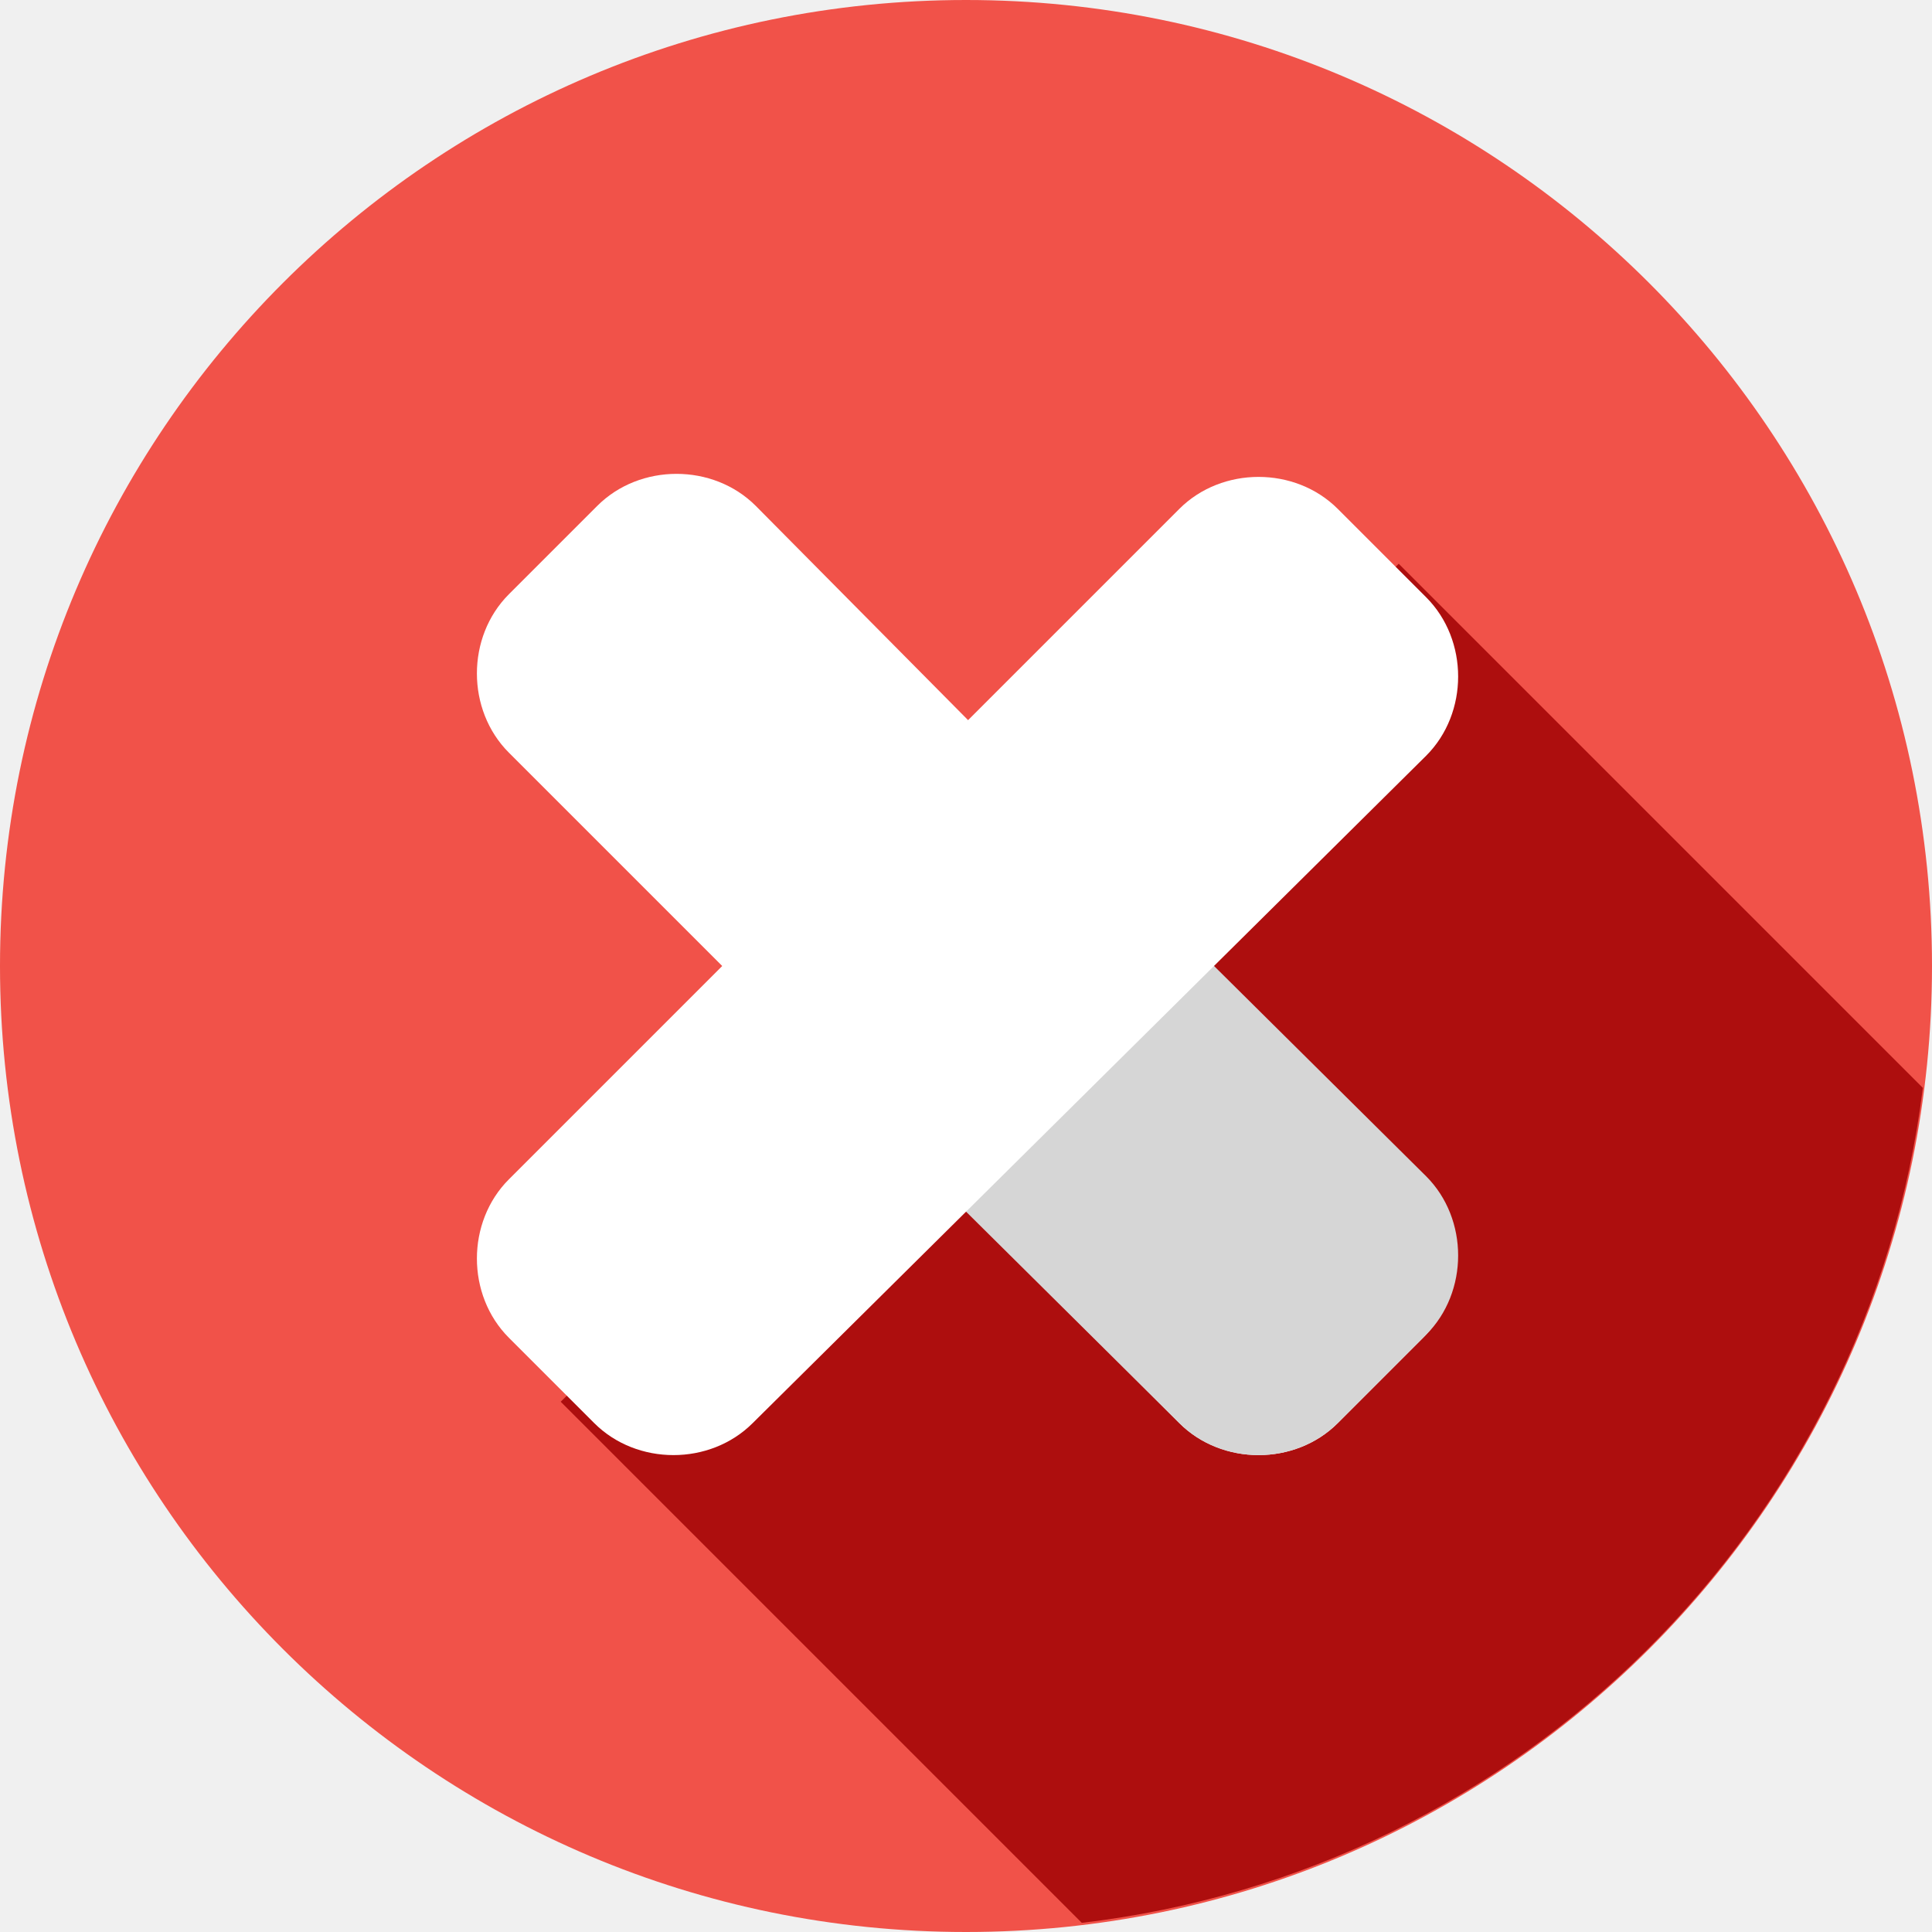
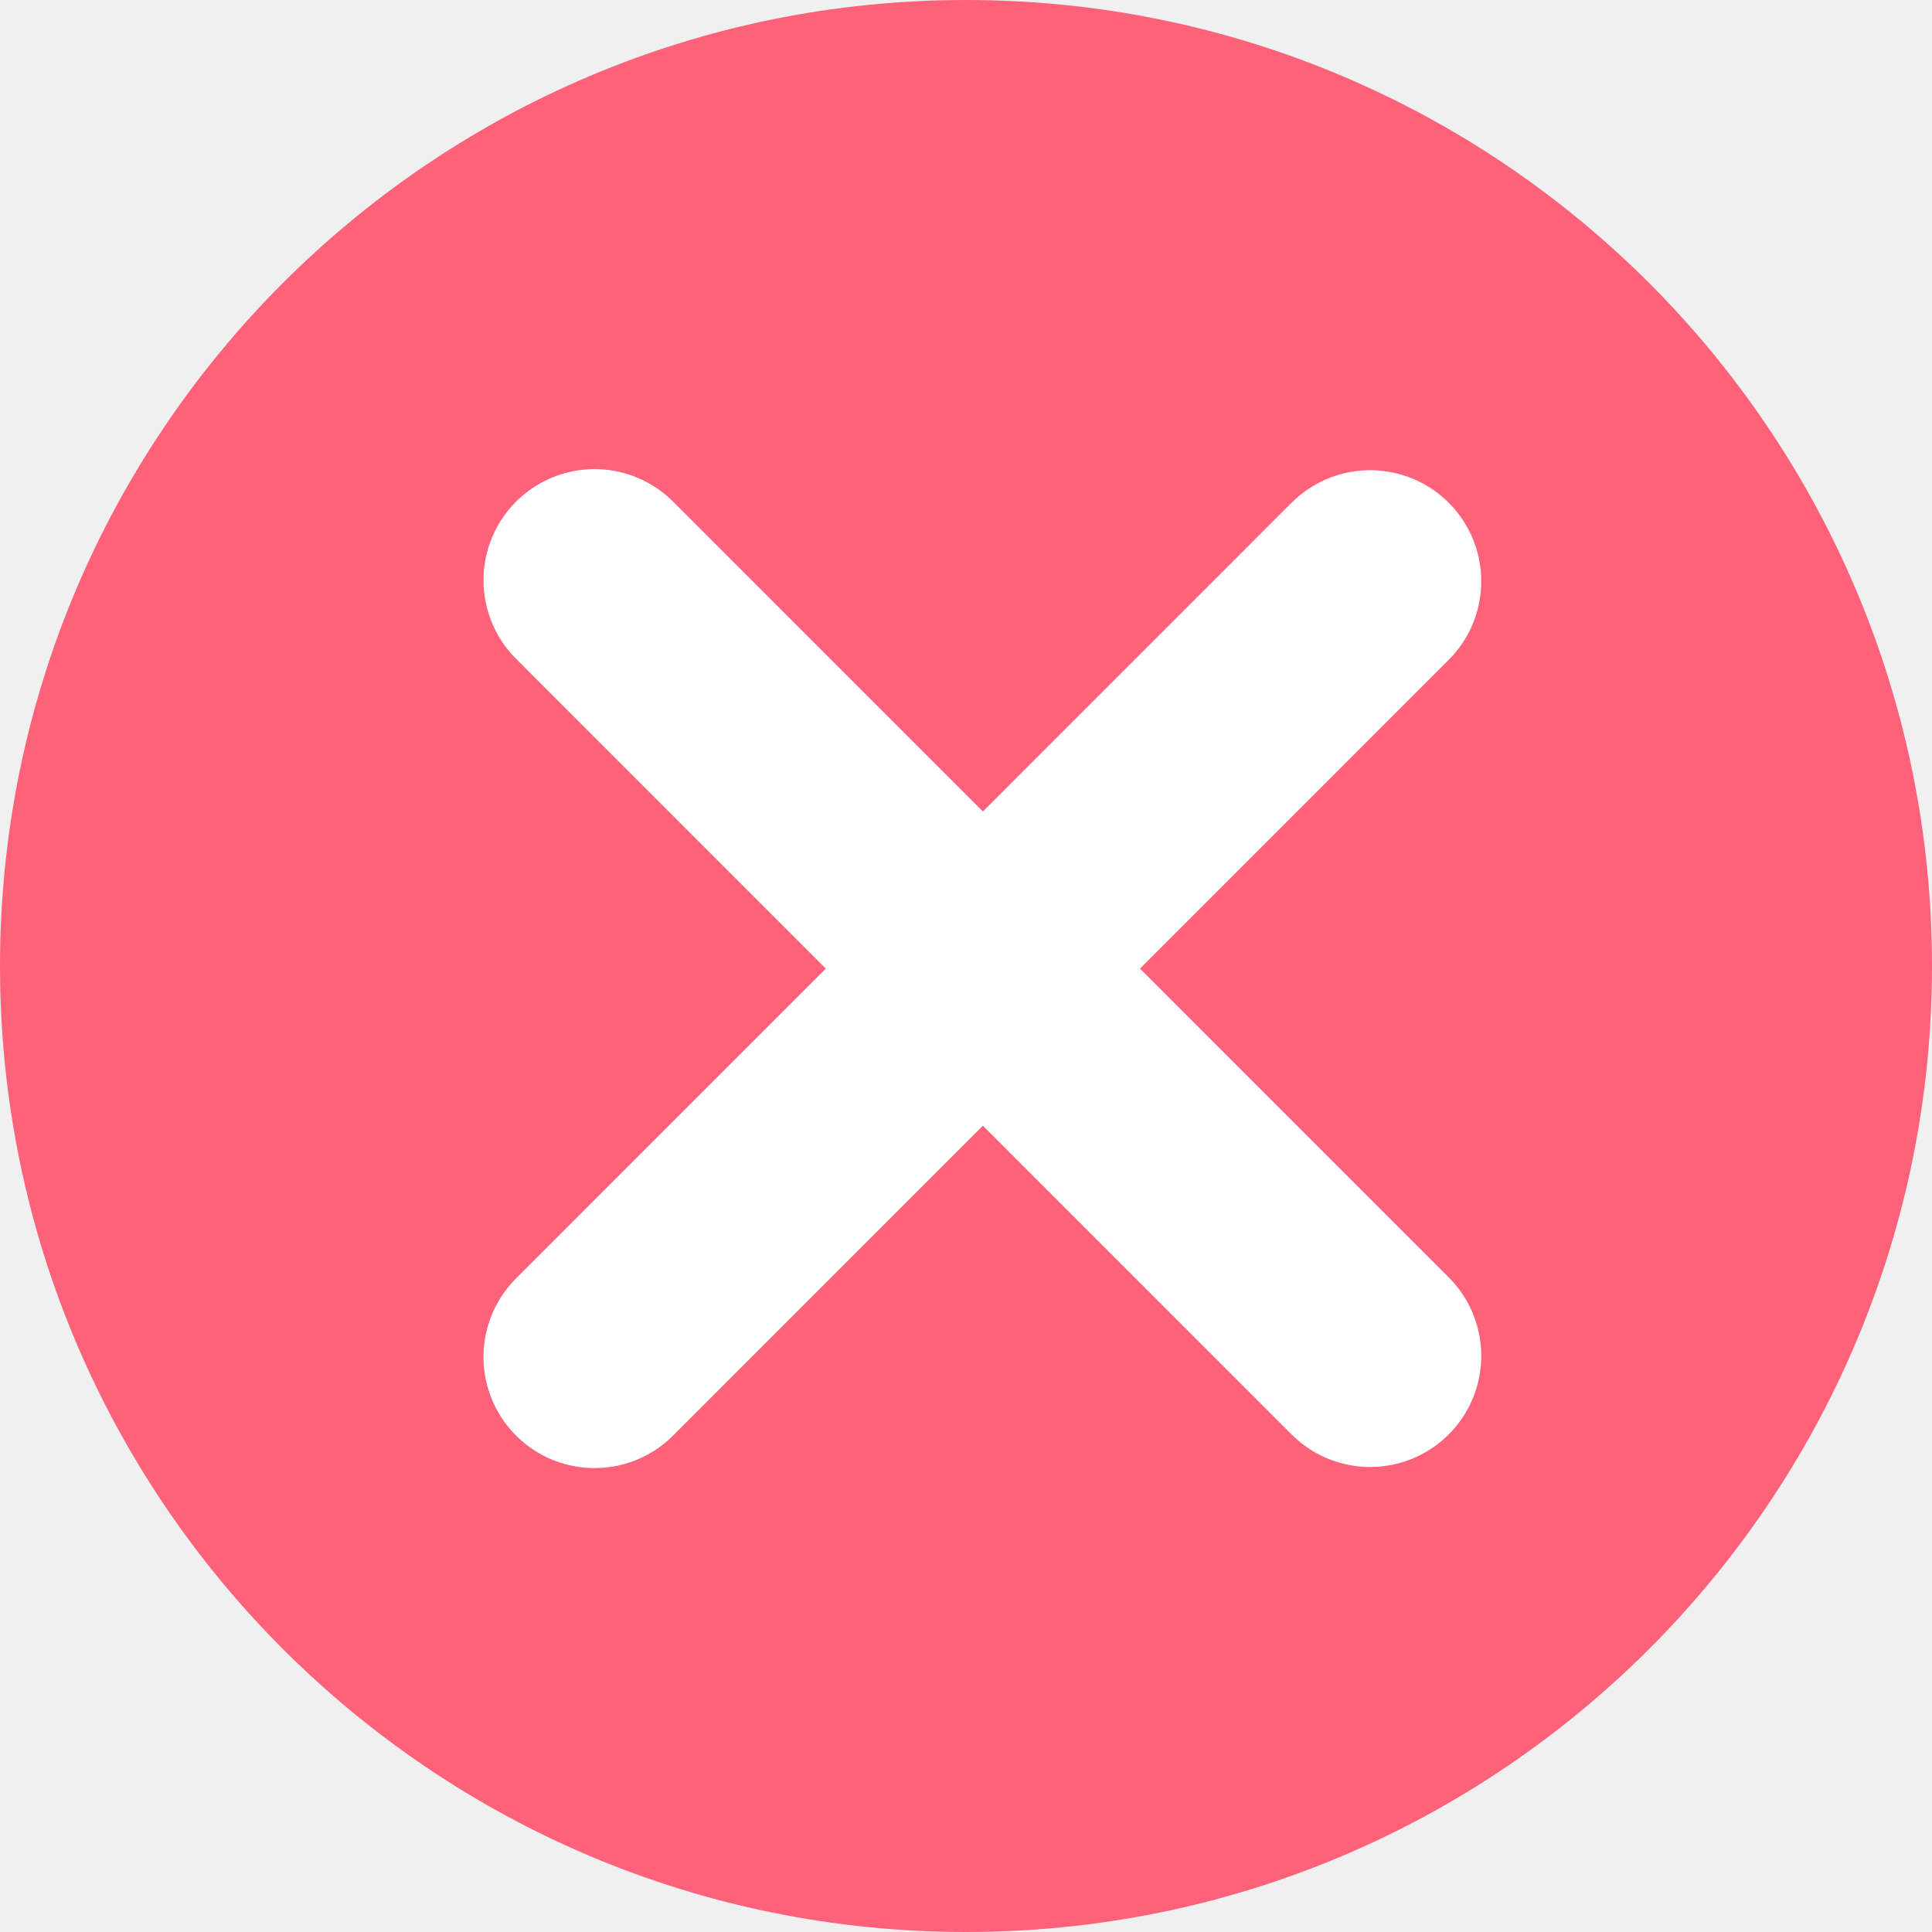
- <svg xmlns="http://www.w3.org/2000/svg" version="1.1" id="Layer_1" x="0px" y="0px" viewBox="0 0 507.2 507.2" style="enable-background:new 0 0 507.2 507.2;" xml:space="preserve">
-   <circle style="fill:#F15249;" cx="253.6" cy="253.6" r="253.6" />
-   <path style="fill:#AD0E0E;" d="M147.2,368L284,504.8c115.2-13.6,206.4-104,220.8-219.2L367.2,148L147.2,368z" />
-   <path style="fill:#FFFFFF;" d="M373.6,309.6c11.2,11.2,11.2,30.4,0,41.6l-22.4,22.4c-11.2,11.2-30.4,11.2-41.6,0l-176-176  c-11.2-11.2-11.2-30.4,0-41.6l23.2-23.2c11.2-11.2,30.4-11.2,41.6,0L373.6,309.6z" />
-   <path style="fill:#D6D6D6;" d="M280.8,216L216,280.8l93.6,92.8c11.2,11.2,30.4,11.2,41.6,0l23.2-23.2c11.2-11.2,11.2-30.4,0-41.6  L280.8,216z" />
-   <path style="fill:#FFFFFF;" d="M309.6,133.6c11.2-11.2,30.4-11.2,41.6,0l23.2,23.2c11.2,11.2,11.2,30.4,0,41.6L197.6,373.6  c-11.2,11.2-30.4,11.2-41.6,0l-22.4-22.4c-11.2-11.2-11.2-30.4,0-41.6L309.6,133.6z" />
-   <g>
- </g>
-   <g>
- </g>
-   <g>
- </g>
-   <g>
- </g>
-   <g>
- </g>
-   <g>
- </g>
-   <g>
- </g>
-   <g>
- </g>
-   <g>
- </g>
-   <g>
- </g>
-   <g>
- </g>
-   <g>
- </g>
-   <g>
- </g>
-   <g>
- </g>
-   <g>
- </g>
+ <svg xmlns="http://www.w3.org/2000/svg" width="16" height="16">
+   <g fill="none" fill-rule="evenodd">
+     <circle fill="#FD627A" cx="8" cy="8" r="8" />
+     <g stroke="#FFF" stroke-linecap="round" stroke-width="1.84">
+       <path d="m11.347 4.814-6.423 6.424M11.347 11.229 4.924 4.805" />
+     </g>
+   </g>
</svg>
